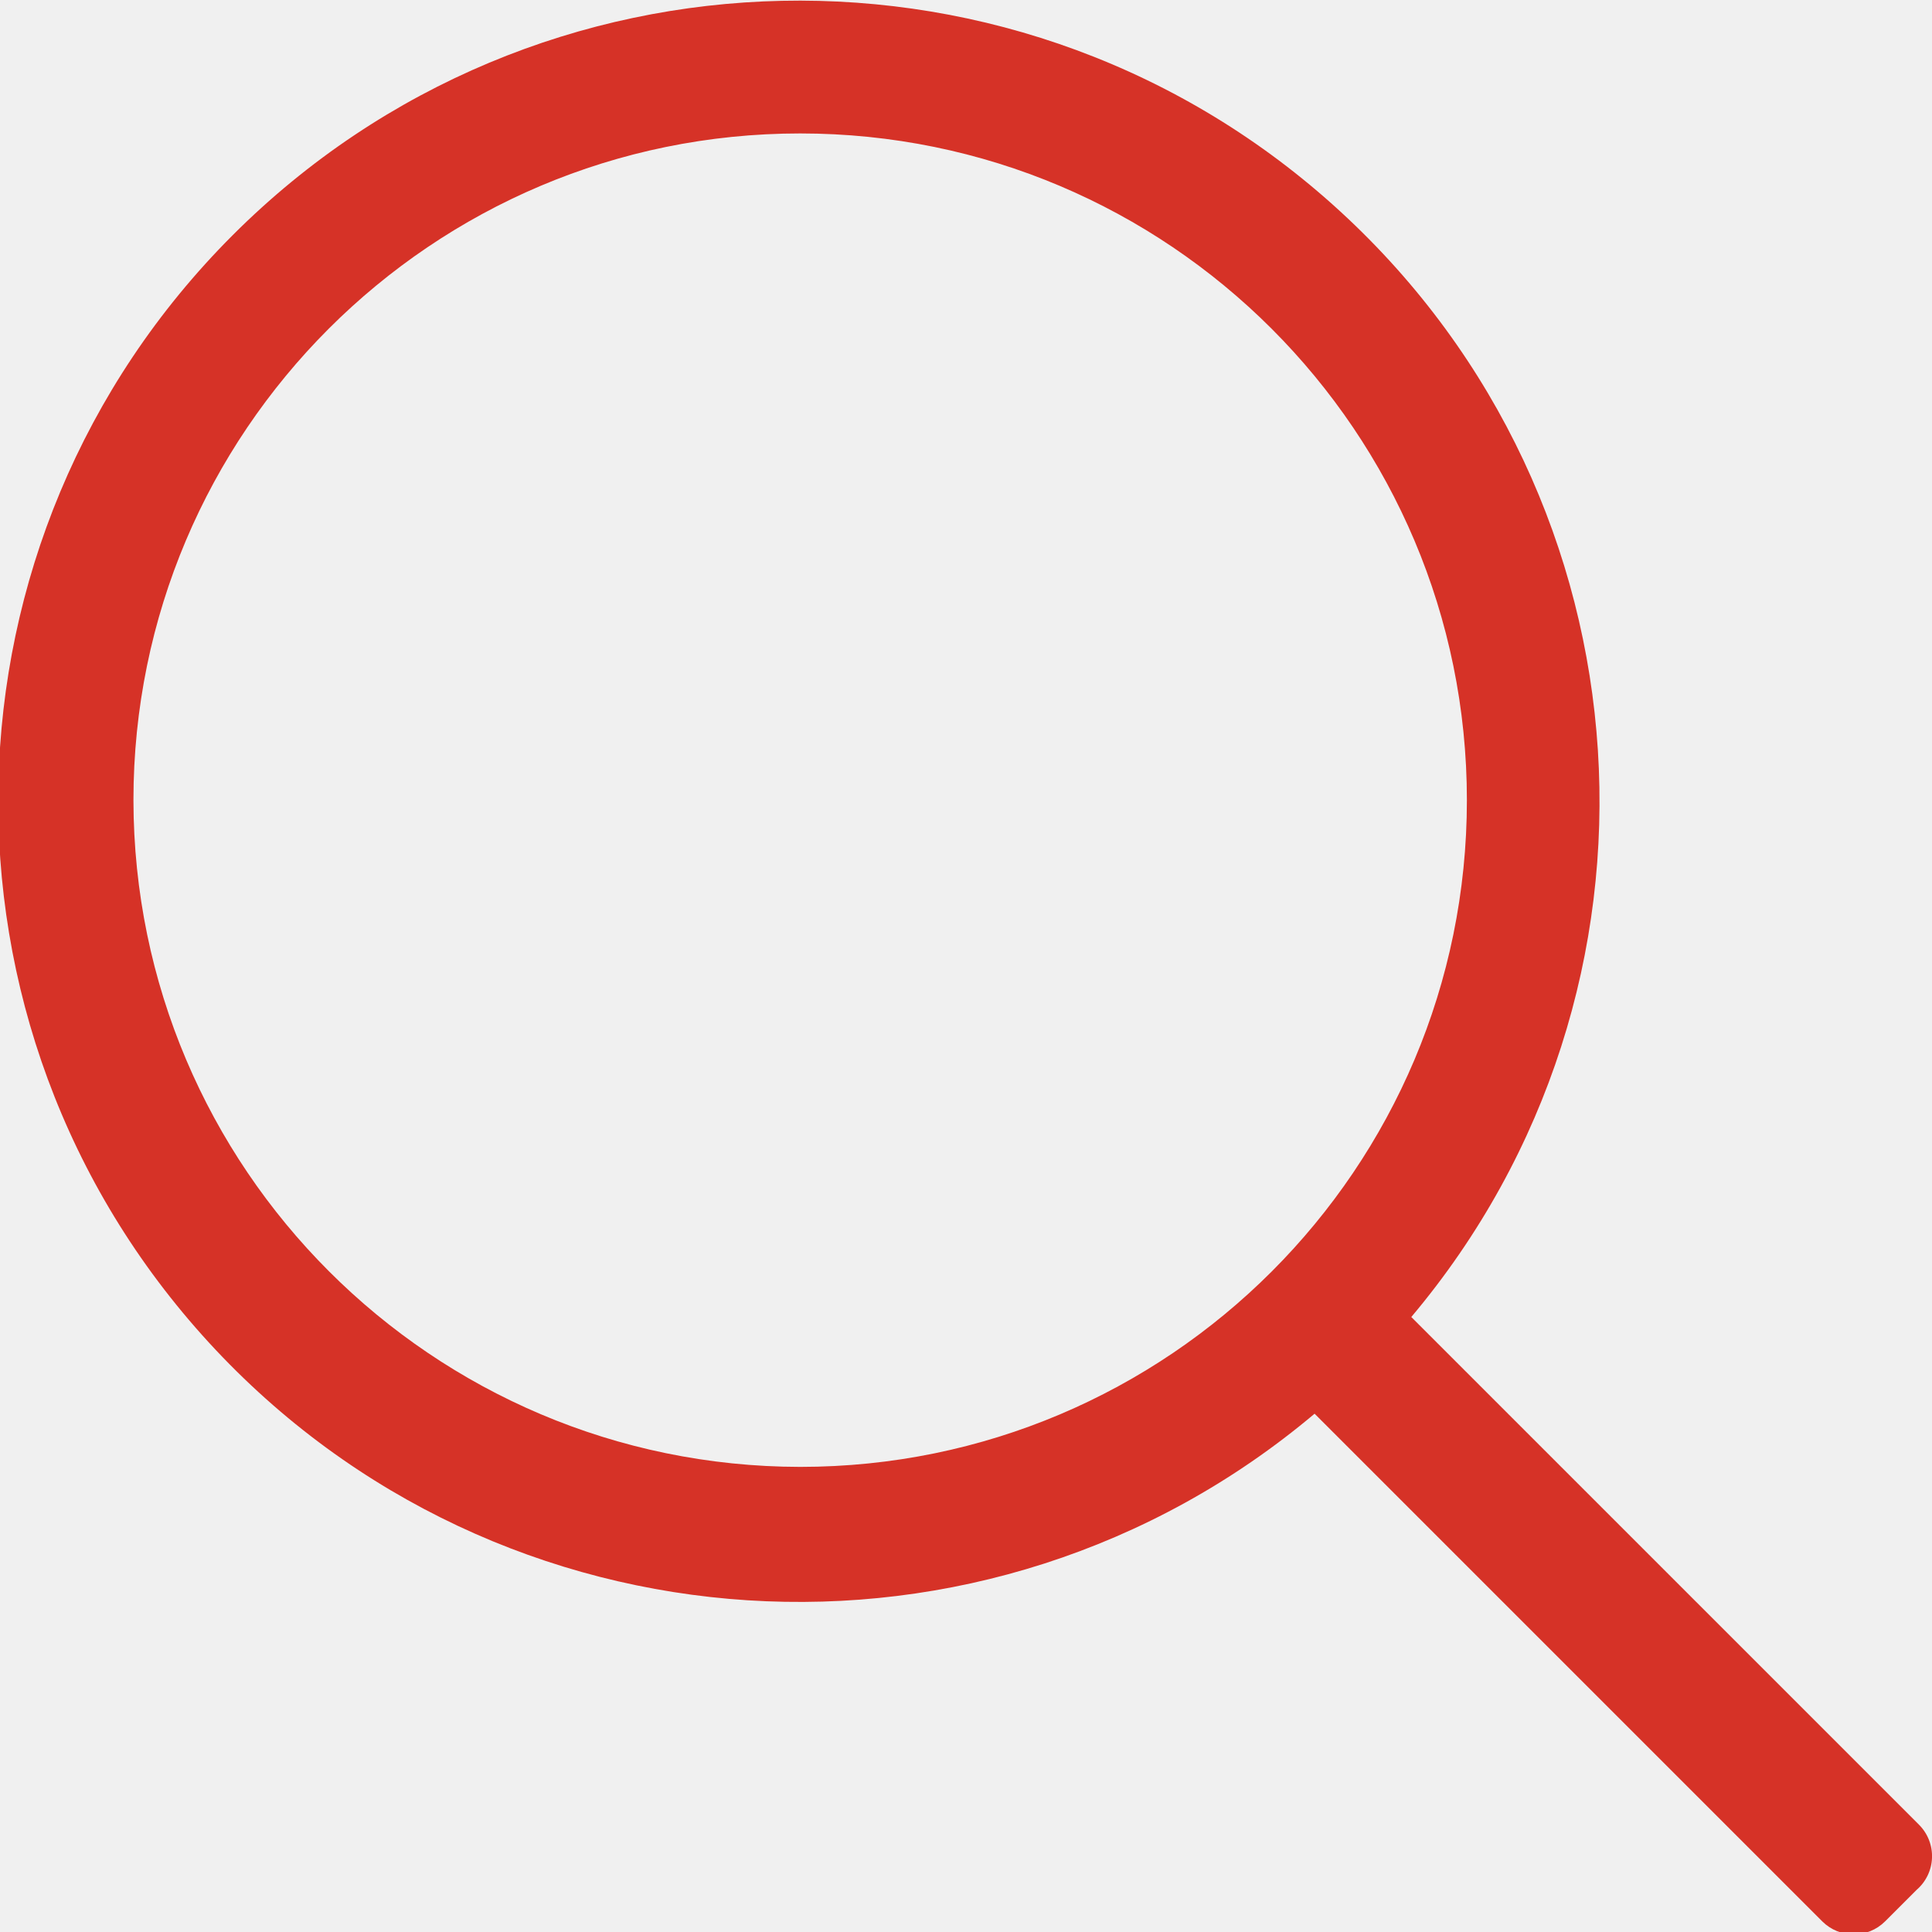
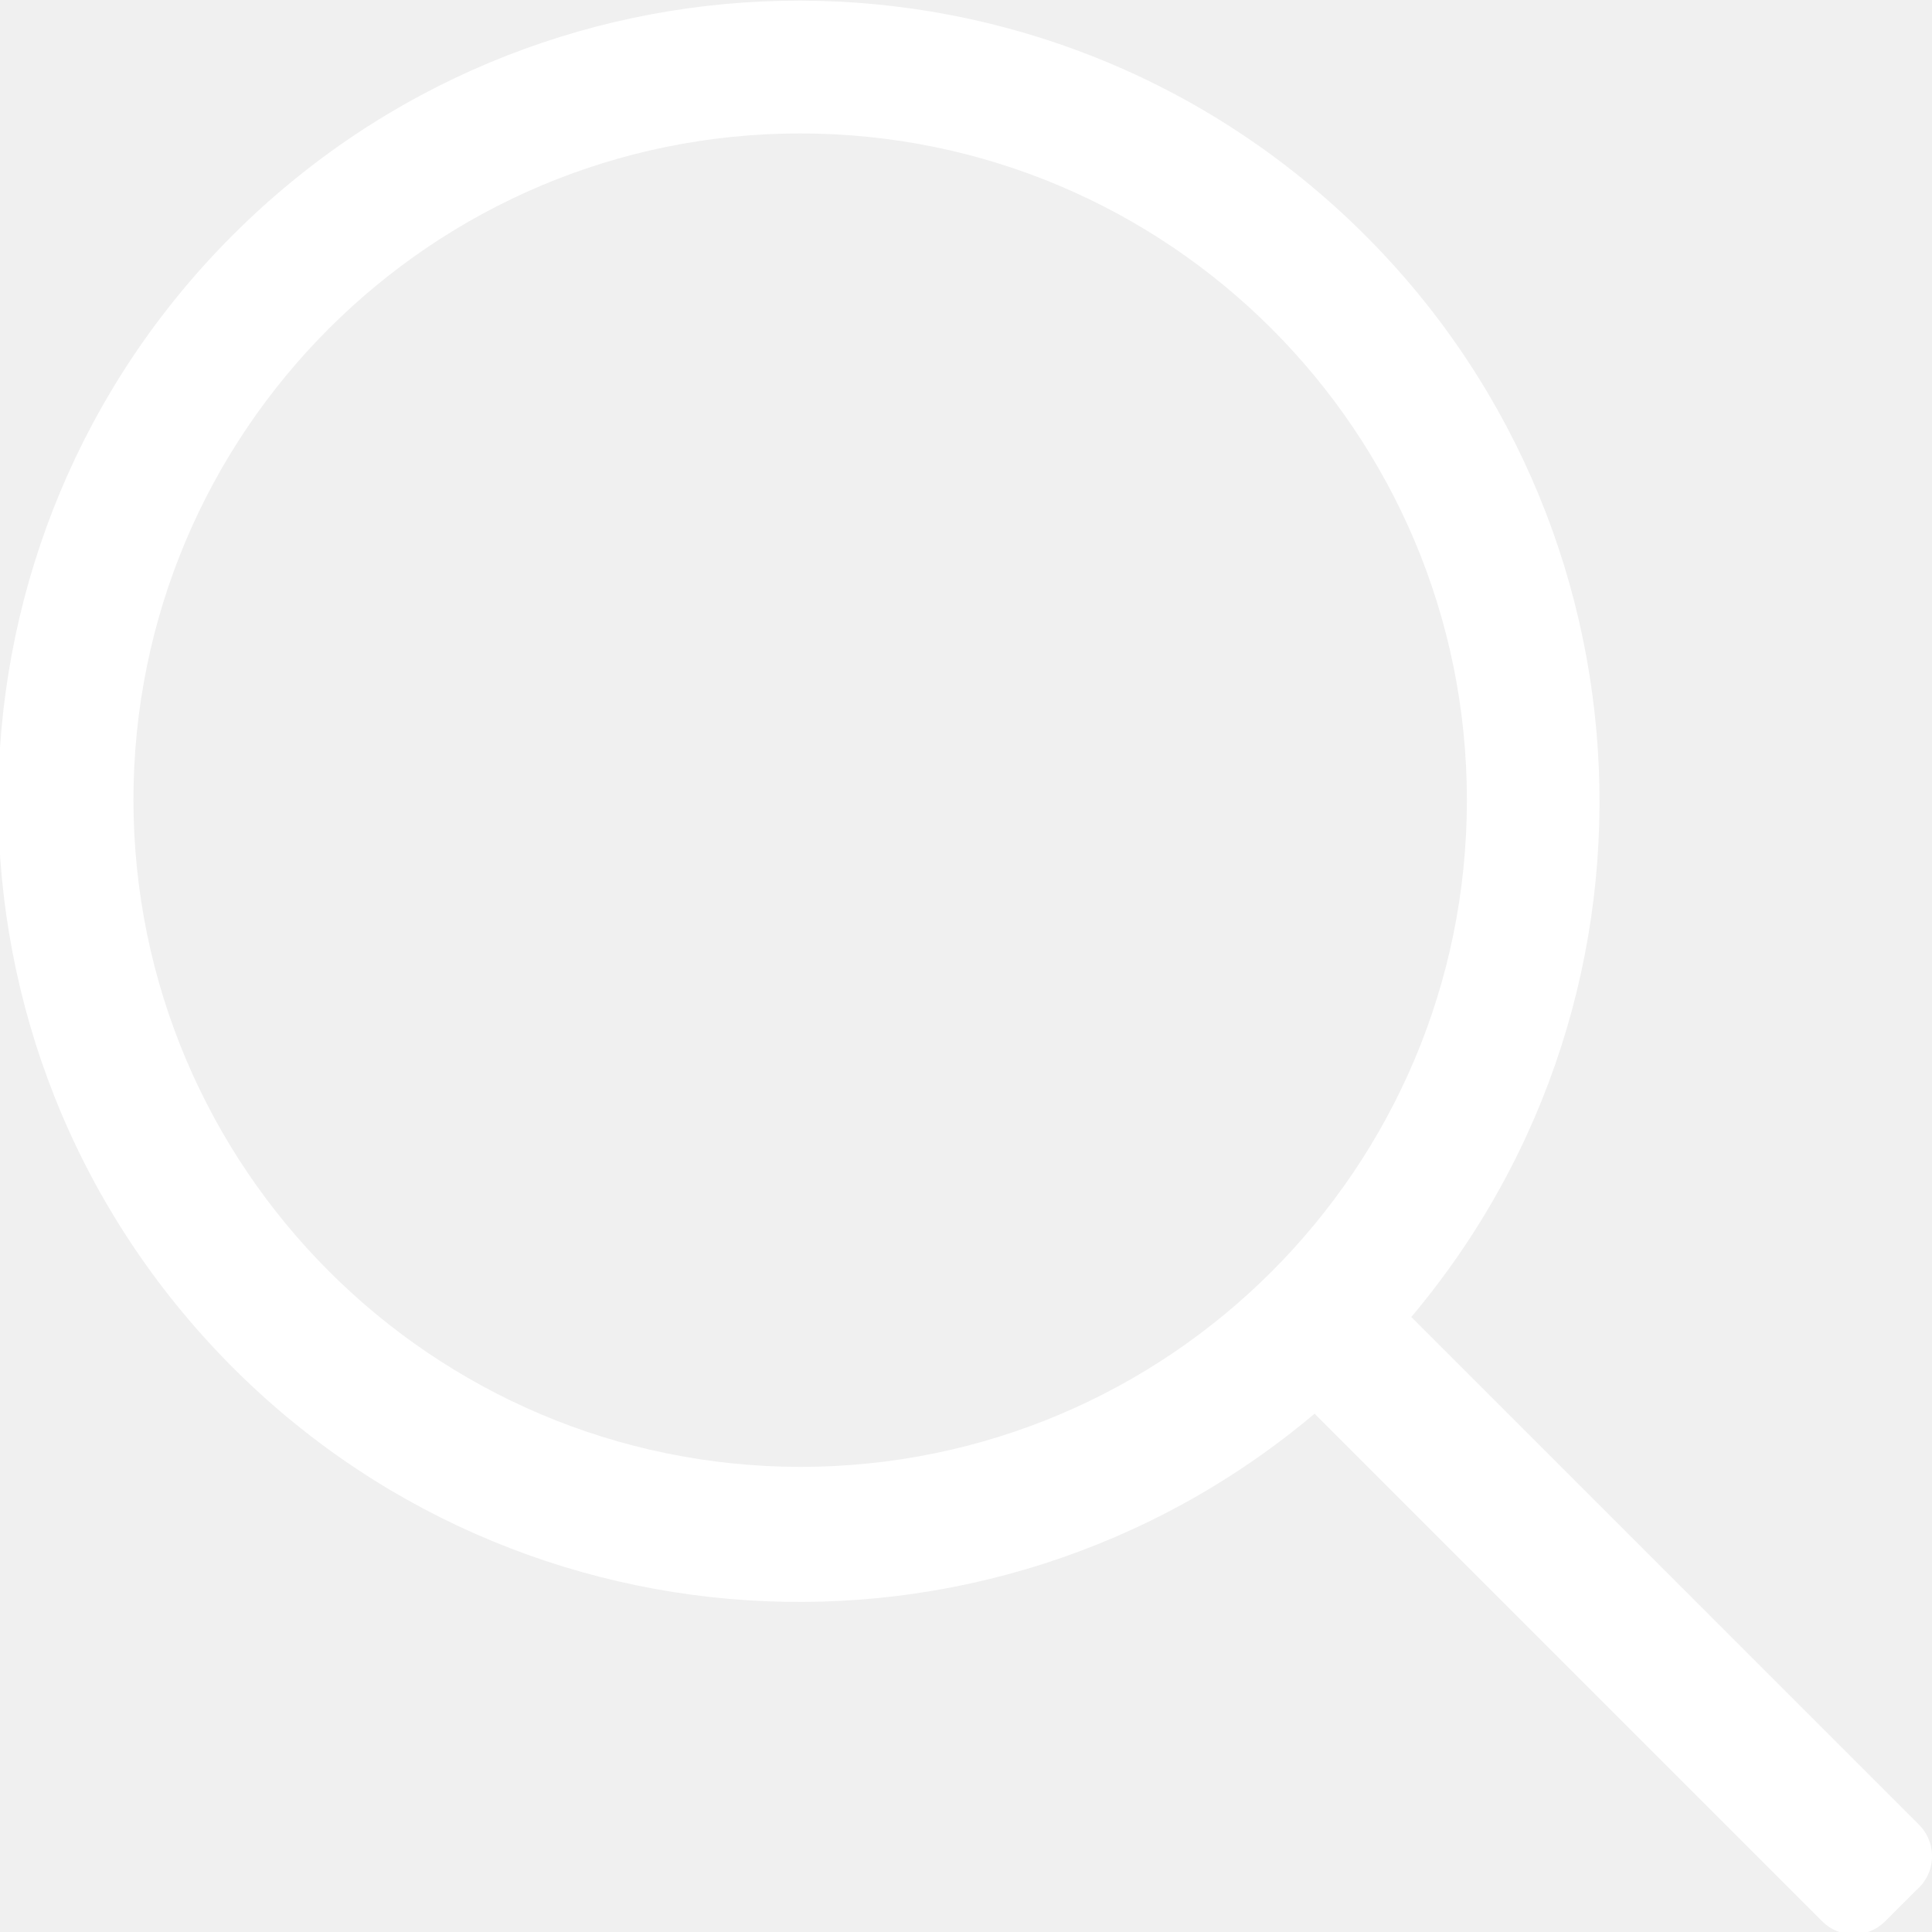
<svg xmlns="http://www.w3.org/2000/svg" id="Layer_1" data-name="Layer 1" width="39.96" height="39.96" viewBox="0 0 39.96 39.96">
  <defs>
-     <style>.cls-1{fill:#d63227;}</style>
+     <style>.cls-1{fill:#fff;}</style>
  </defs>
  <path class="cls-1" d="M39.69,37.74l-10.5-10.5a16.56,16.56,0,1,0-2,2l10.5,10.5a.92.92,0,0,0,1.3,0l.65-.65A.92.92,0,0,0,39.69,37.74ZM2.76,16.55A13.79,13.79,0,1,1,16.55,30.34,13.81,13.81,0,0,1,2.76,16.55Z" />
</svg>
